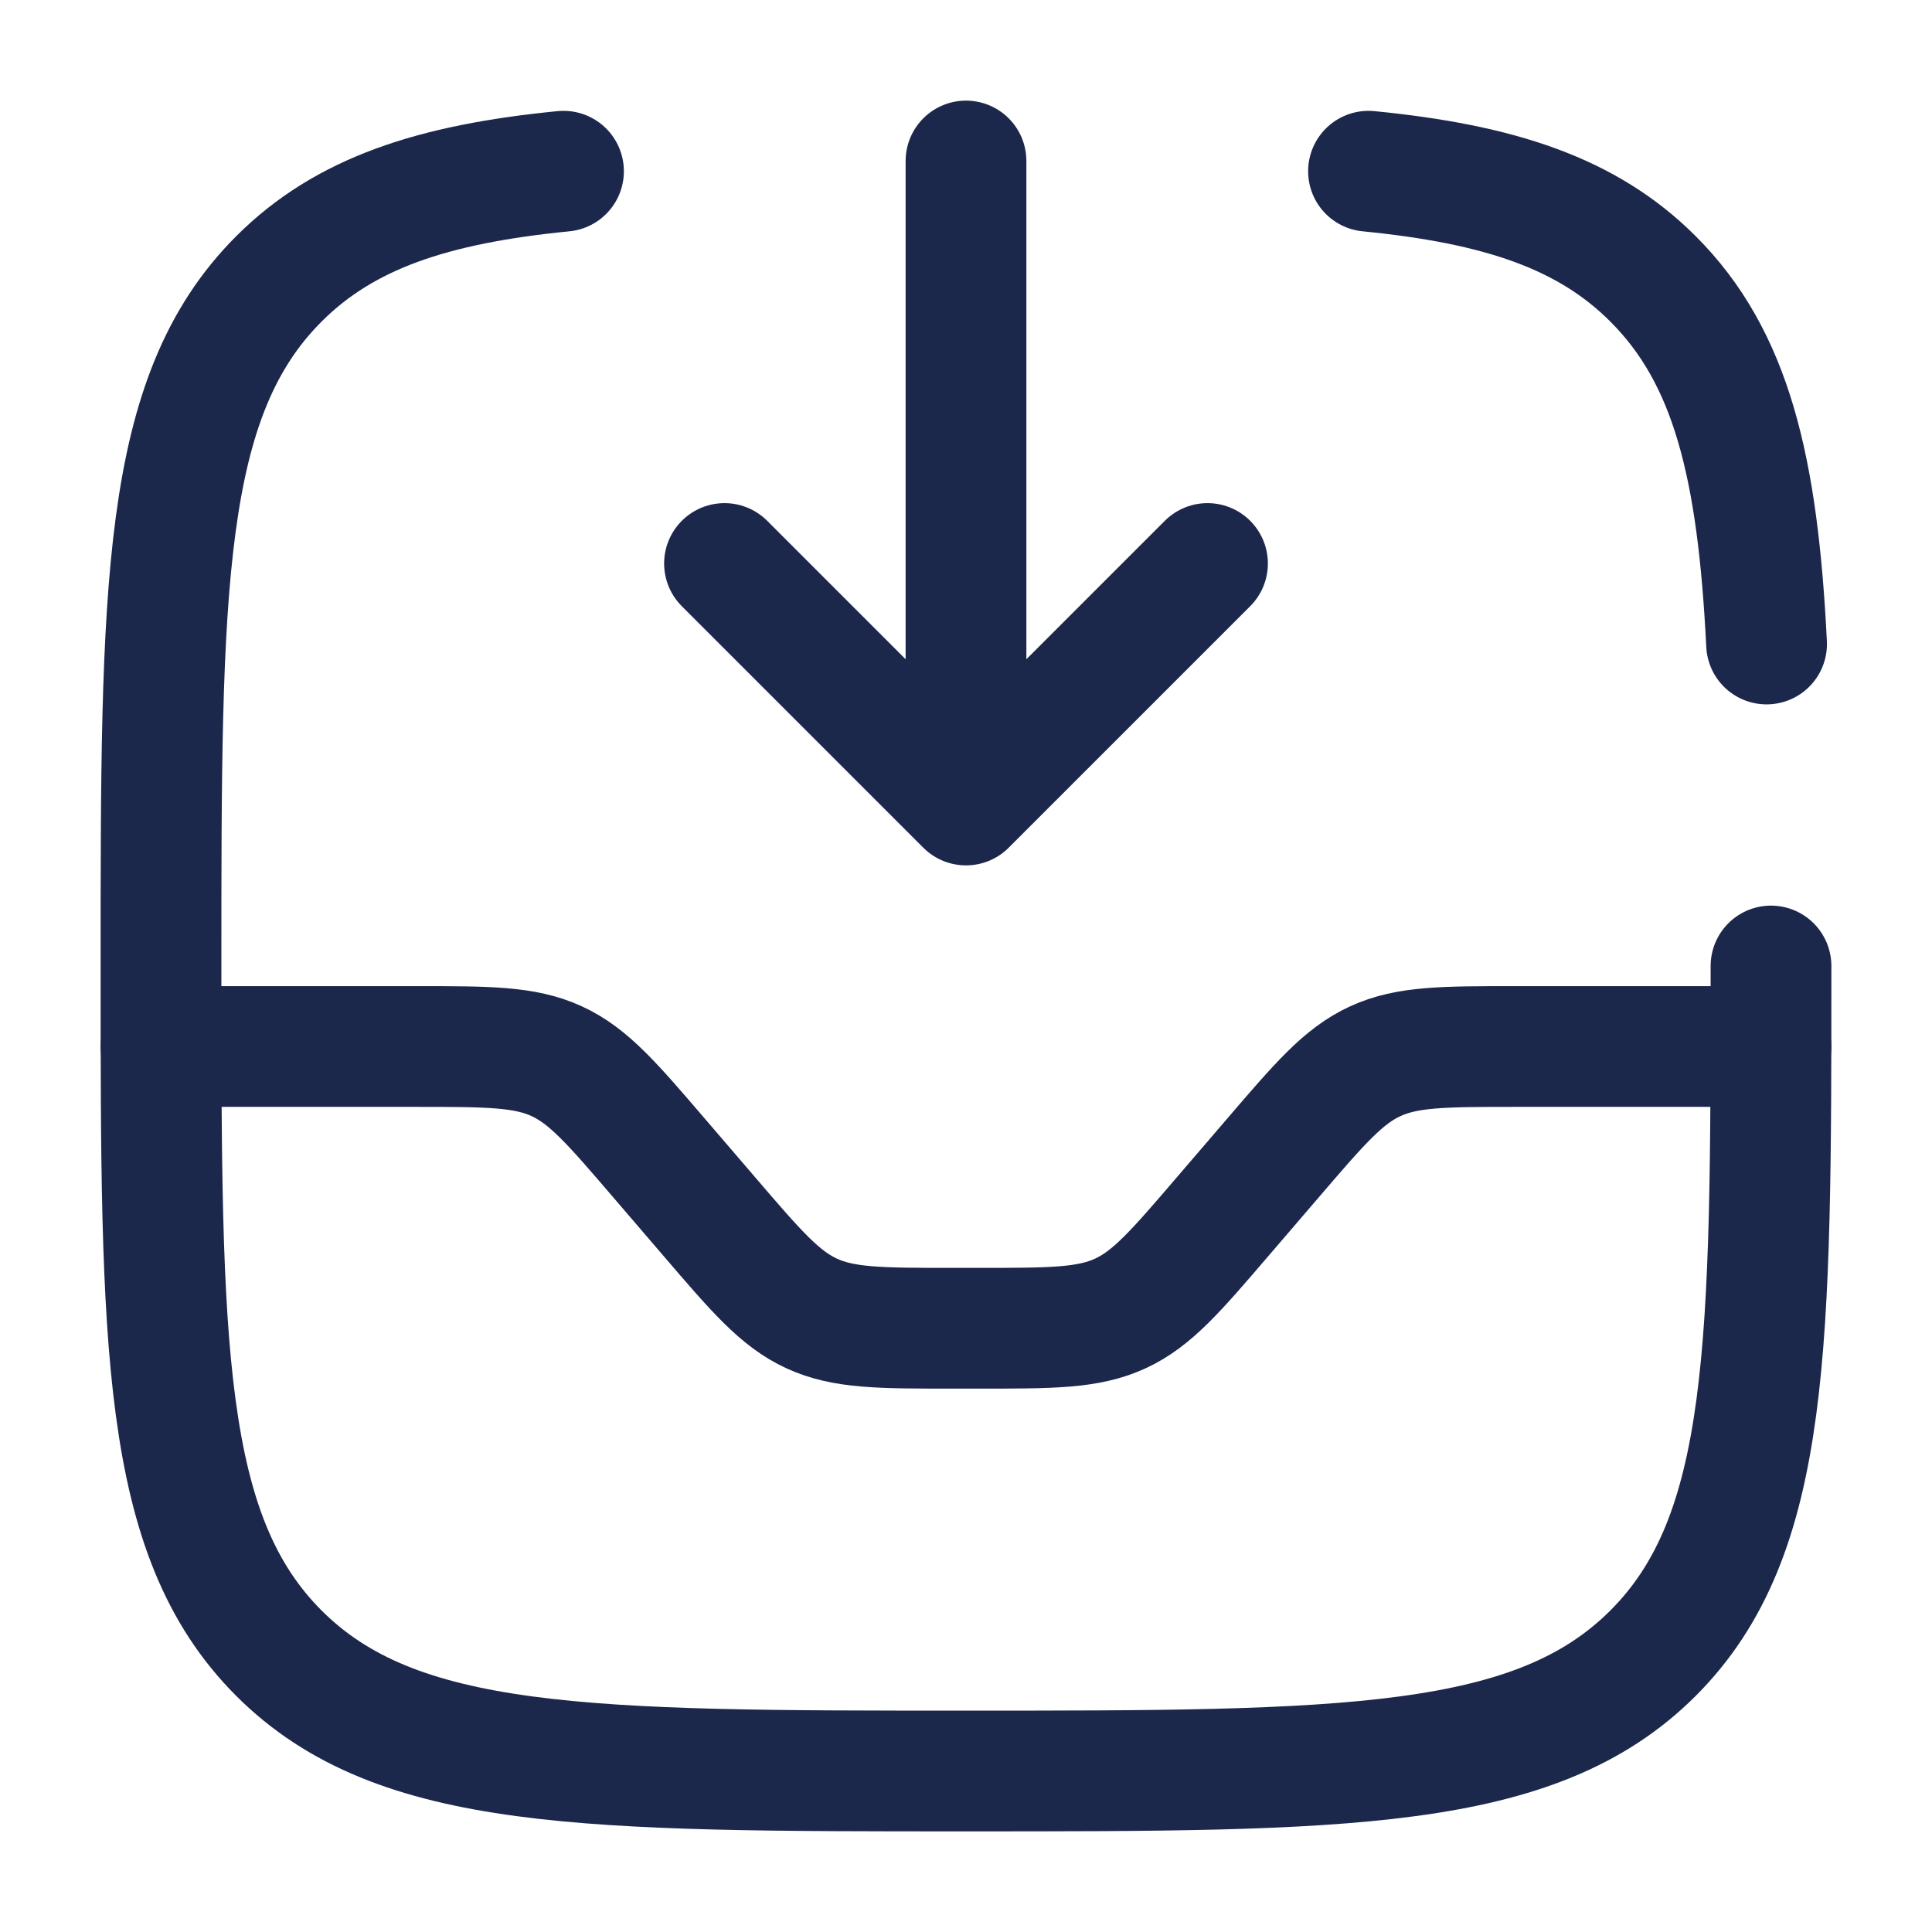
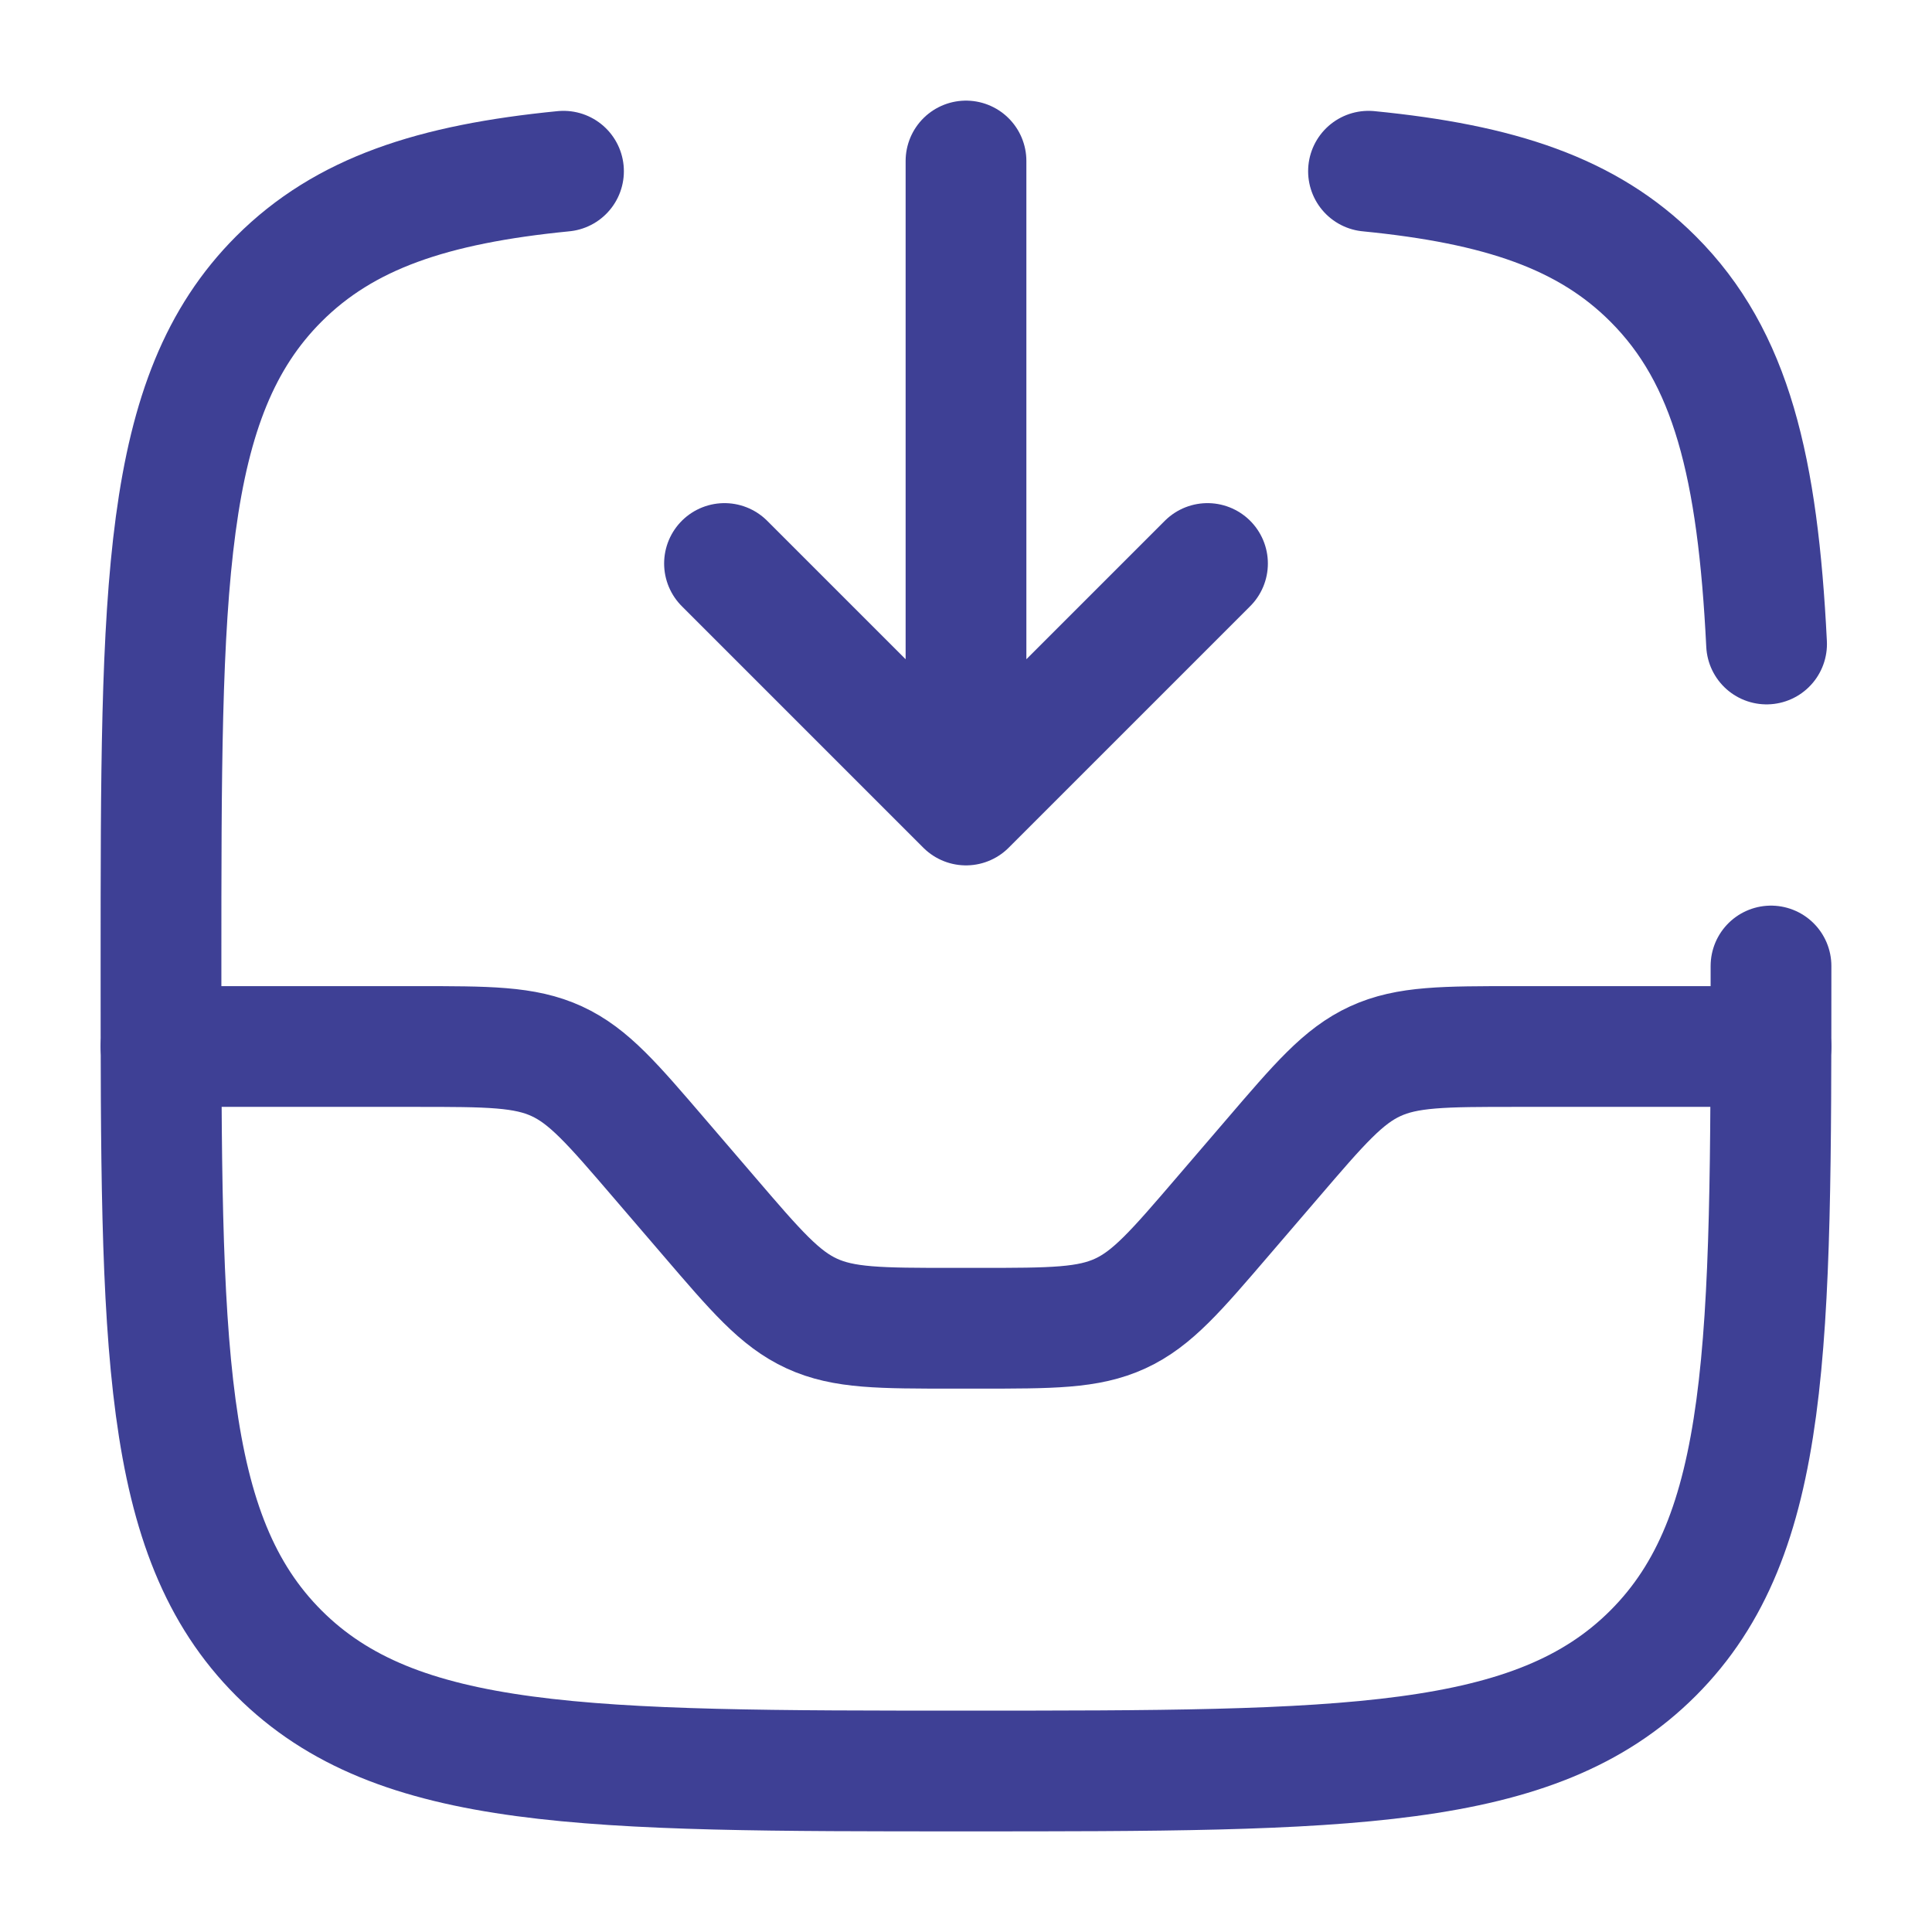
<svg xmlns="http://www.w3.org/2000/svg" width="800px" height="800px" viewBox="0 0 24 24" fill="none">
-   <path d="M12 2L12 10M12 10L15 7M12 10L9 7" stroke="#1C274C" stroke-width="1.5" stroke-linecap="round" stroke-linejoin="round" />
-   <path d="M2 13H5.16C6.065 13 6.518 13 6.916 13.183C7.314 13.366 7.608 13.71 8.197 14.397L8.803 15.103C9.392 15.79 9.686 16.134 10.084 16.317C10.482 16.5 10.935 16.5 11.84 16.5H12.16C13.065 16.5 13.518 16.5 13.916 16.317C14.314 16.134 14.608 15.79 15.197 15.103L15.803 14.397C16.392 13.71 16.686 13.366 17.084 13.183C17.482 13 17.935 13 18.84 13H22" stroke="#1C274C" stroke-width="1.5" stroke-linecap="round" />
-   <path d="M22 12C22 16.714 22 19.071 20.535 20.536C19.071 22 16.714 22 12 22C7.286 22 4.929 22 3.464 20.536C2 19.071 2 16.714 2 12C2 7.286 2 4.929 3.464 3.465C4.281 2.648 5.375 2.287 7 2.127M17 2.127C18.625 2.287 19.719 2.648 20.535 3.465C21.509 4.438 21.836 5.807 21.945 8" stroke="#1C274C" stroke-width="1.5" stroke-linecap="round" />
+   <g id="SVGRepo_bgCarrier" stroke-width="0" />
+   <g id="SVGRepo_tracerCarrier" stroke-linecap="round" stroke-linejoin="round" />
+   <g id="SVGRepo_iconCarrier">
+     <path d="M12 2L12 10M12 10L15 7M12 10L9 7" stroke="#3e4095" stroke-width="1.5" stroke-linecap="round" stroke-linejoin="round" />
+     <path d="M2 13H5.16C6.065 13 6.518 13 6.916 13.183C7.314 13.366 7.608 13.71 8.197 14.397L8.803 15.103C9.392 15.79 9.686 16.134 10.084 16.317C10.482 16.5 10.935 16.5 11.84 16.5H12.16C13.065 16.5 13.518 16.5 13.916 16.317C14.314 16.134 14.608 15.79 15.197 15.103L15.803 14.397C16.392 13.71 16.686 13.366 17.084 13.183C17.482 13 17.935 13 18.84 13H22" stroke="#3e4095" stroke-width="1.5" stroke-linecap="round" />
+     <path d="M22 12C22 16.714 22 19.071 20.535 20.536C19.071 22 16.714 22 12 22C7.286 22 4.929 22 3.464 20.536C2 19.071 2 16.714 2 12C2 7.286 2 4.929 3.464 3.465C4.281 2.648 5.375 2.287 7 2.127M17 2.127C18.625 2.287 19.719 2.648 20.535 3.465C21.509 4.438 21.836 5.807 21.945 8" stroke="#3e4095" stroke-width="1.5" stroke-linecap="round" />
+   </g>
</svg>
